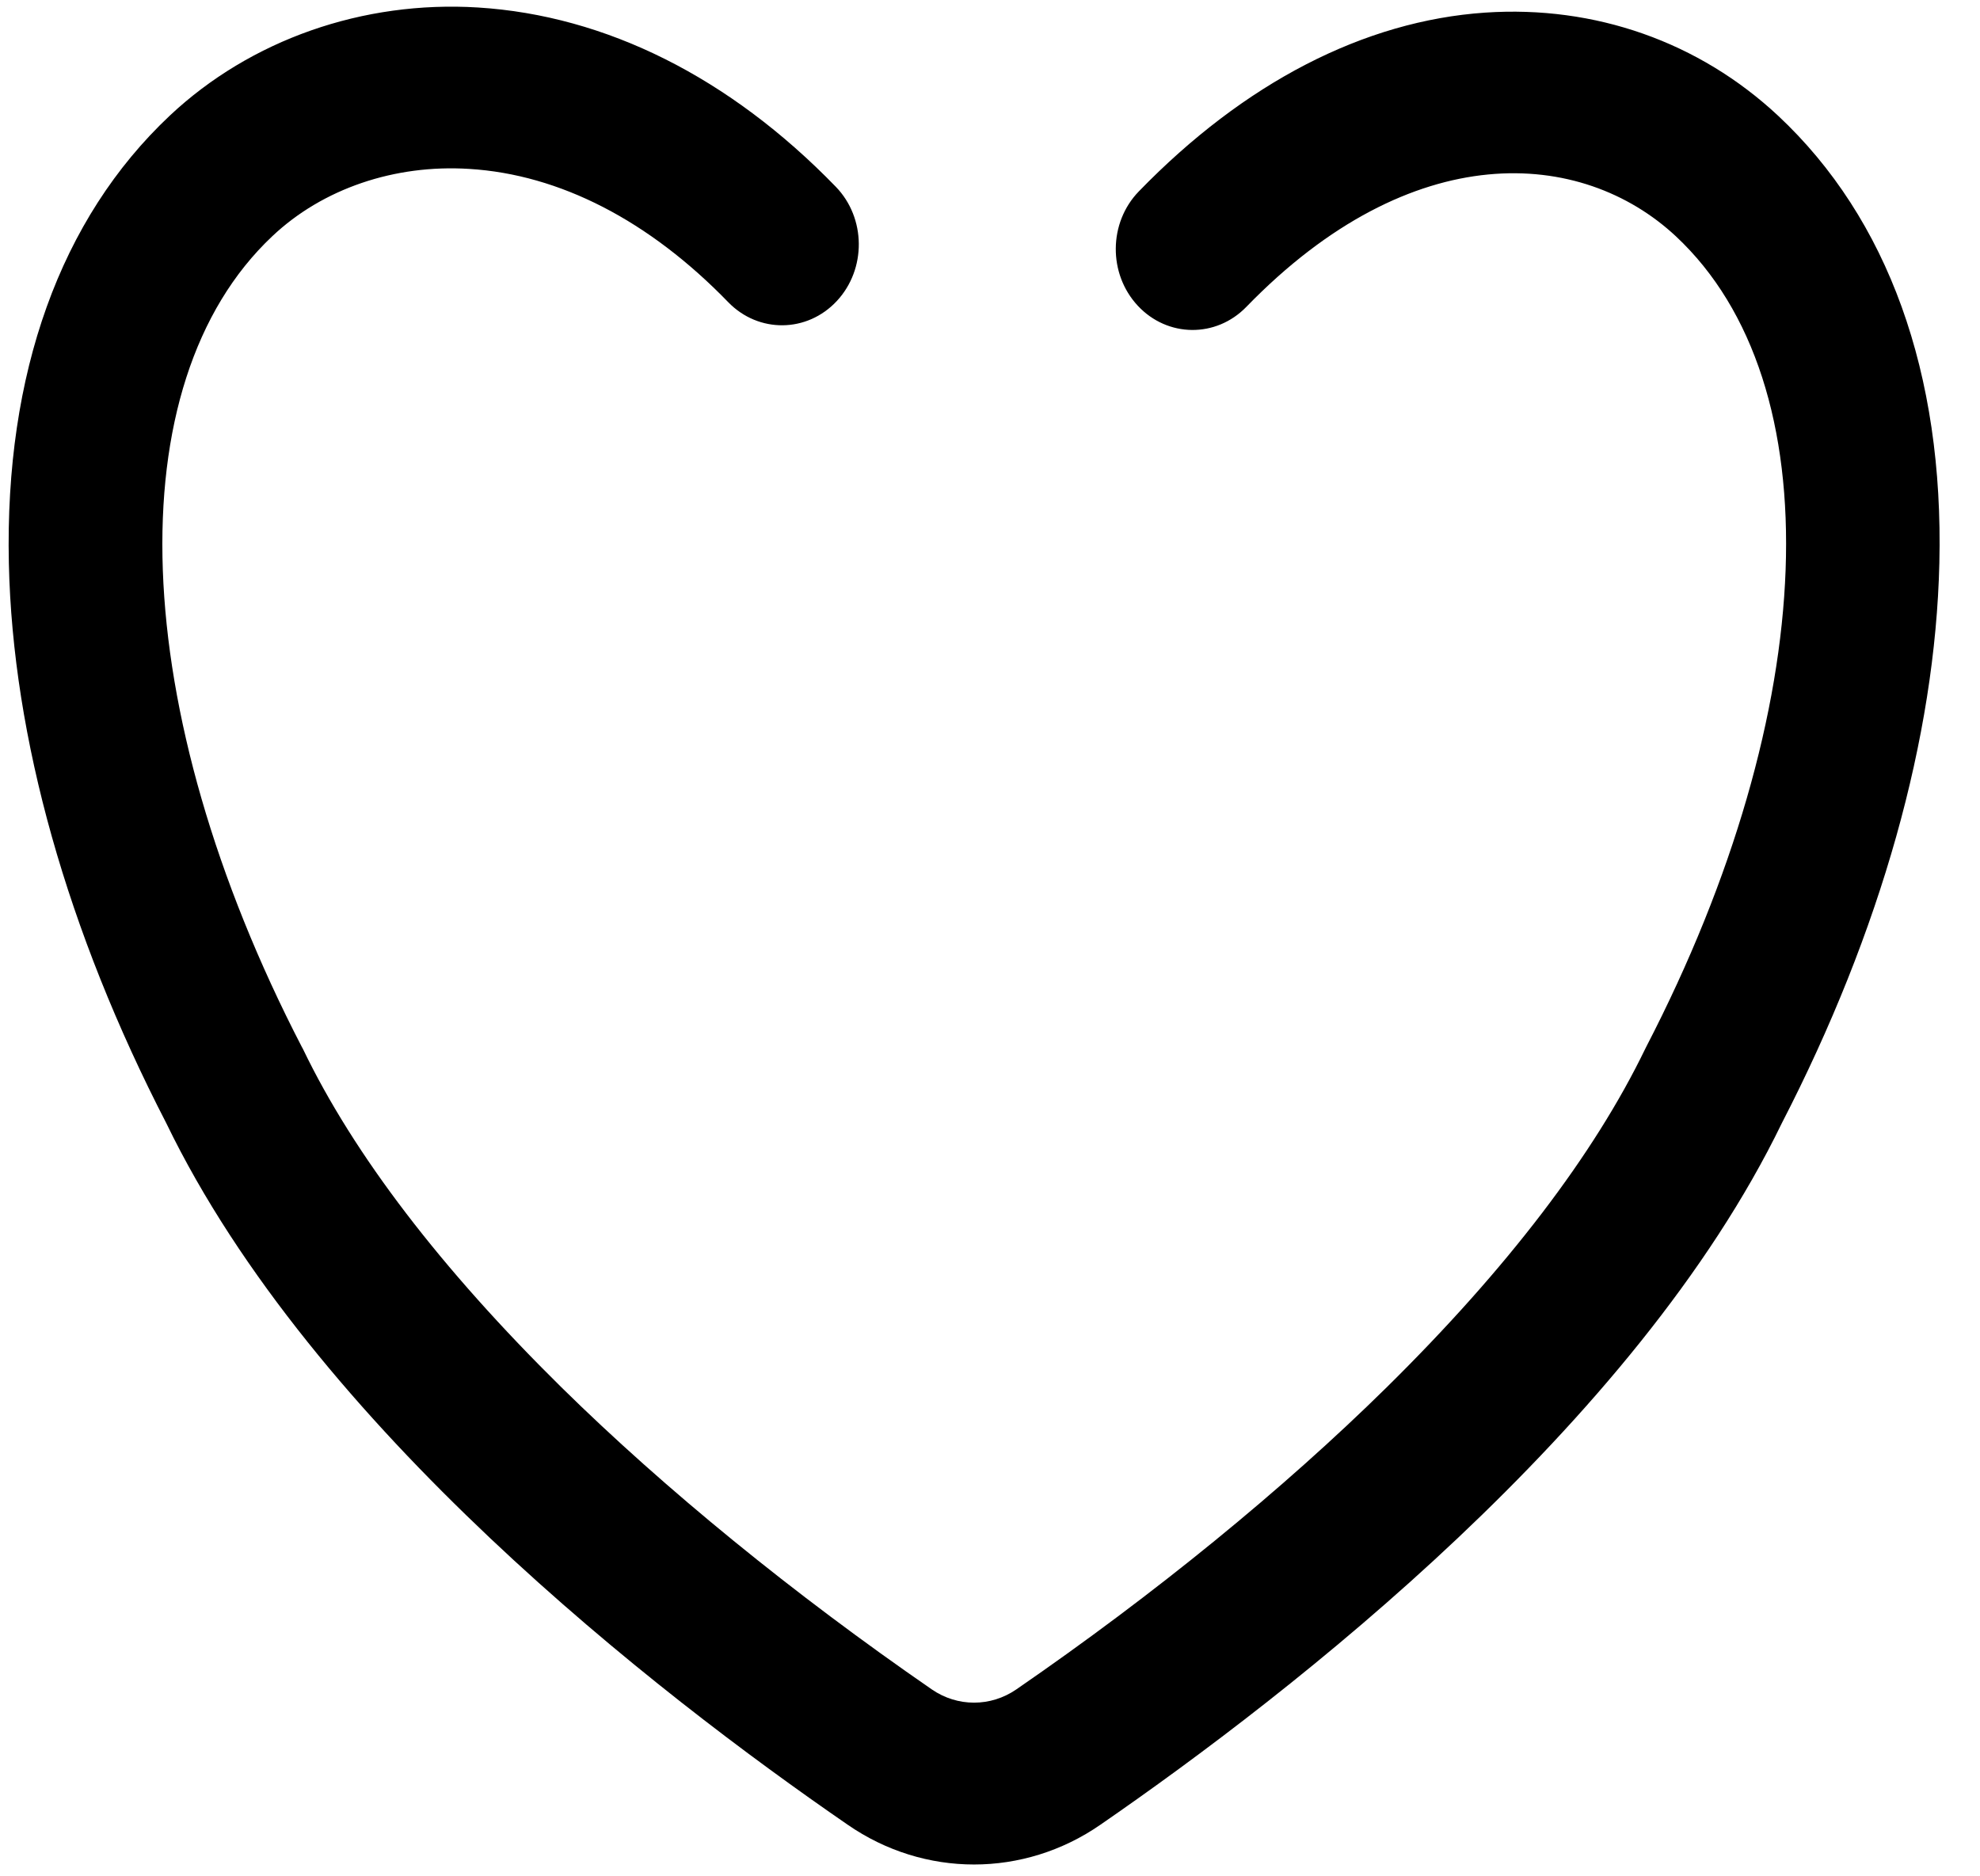
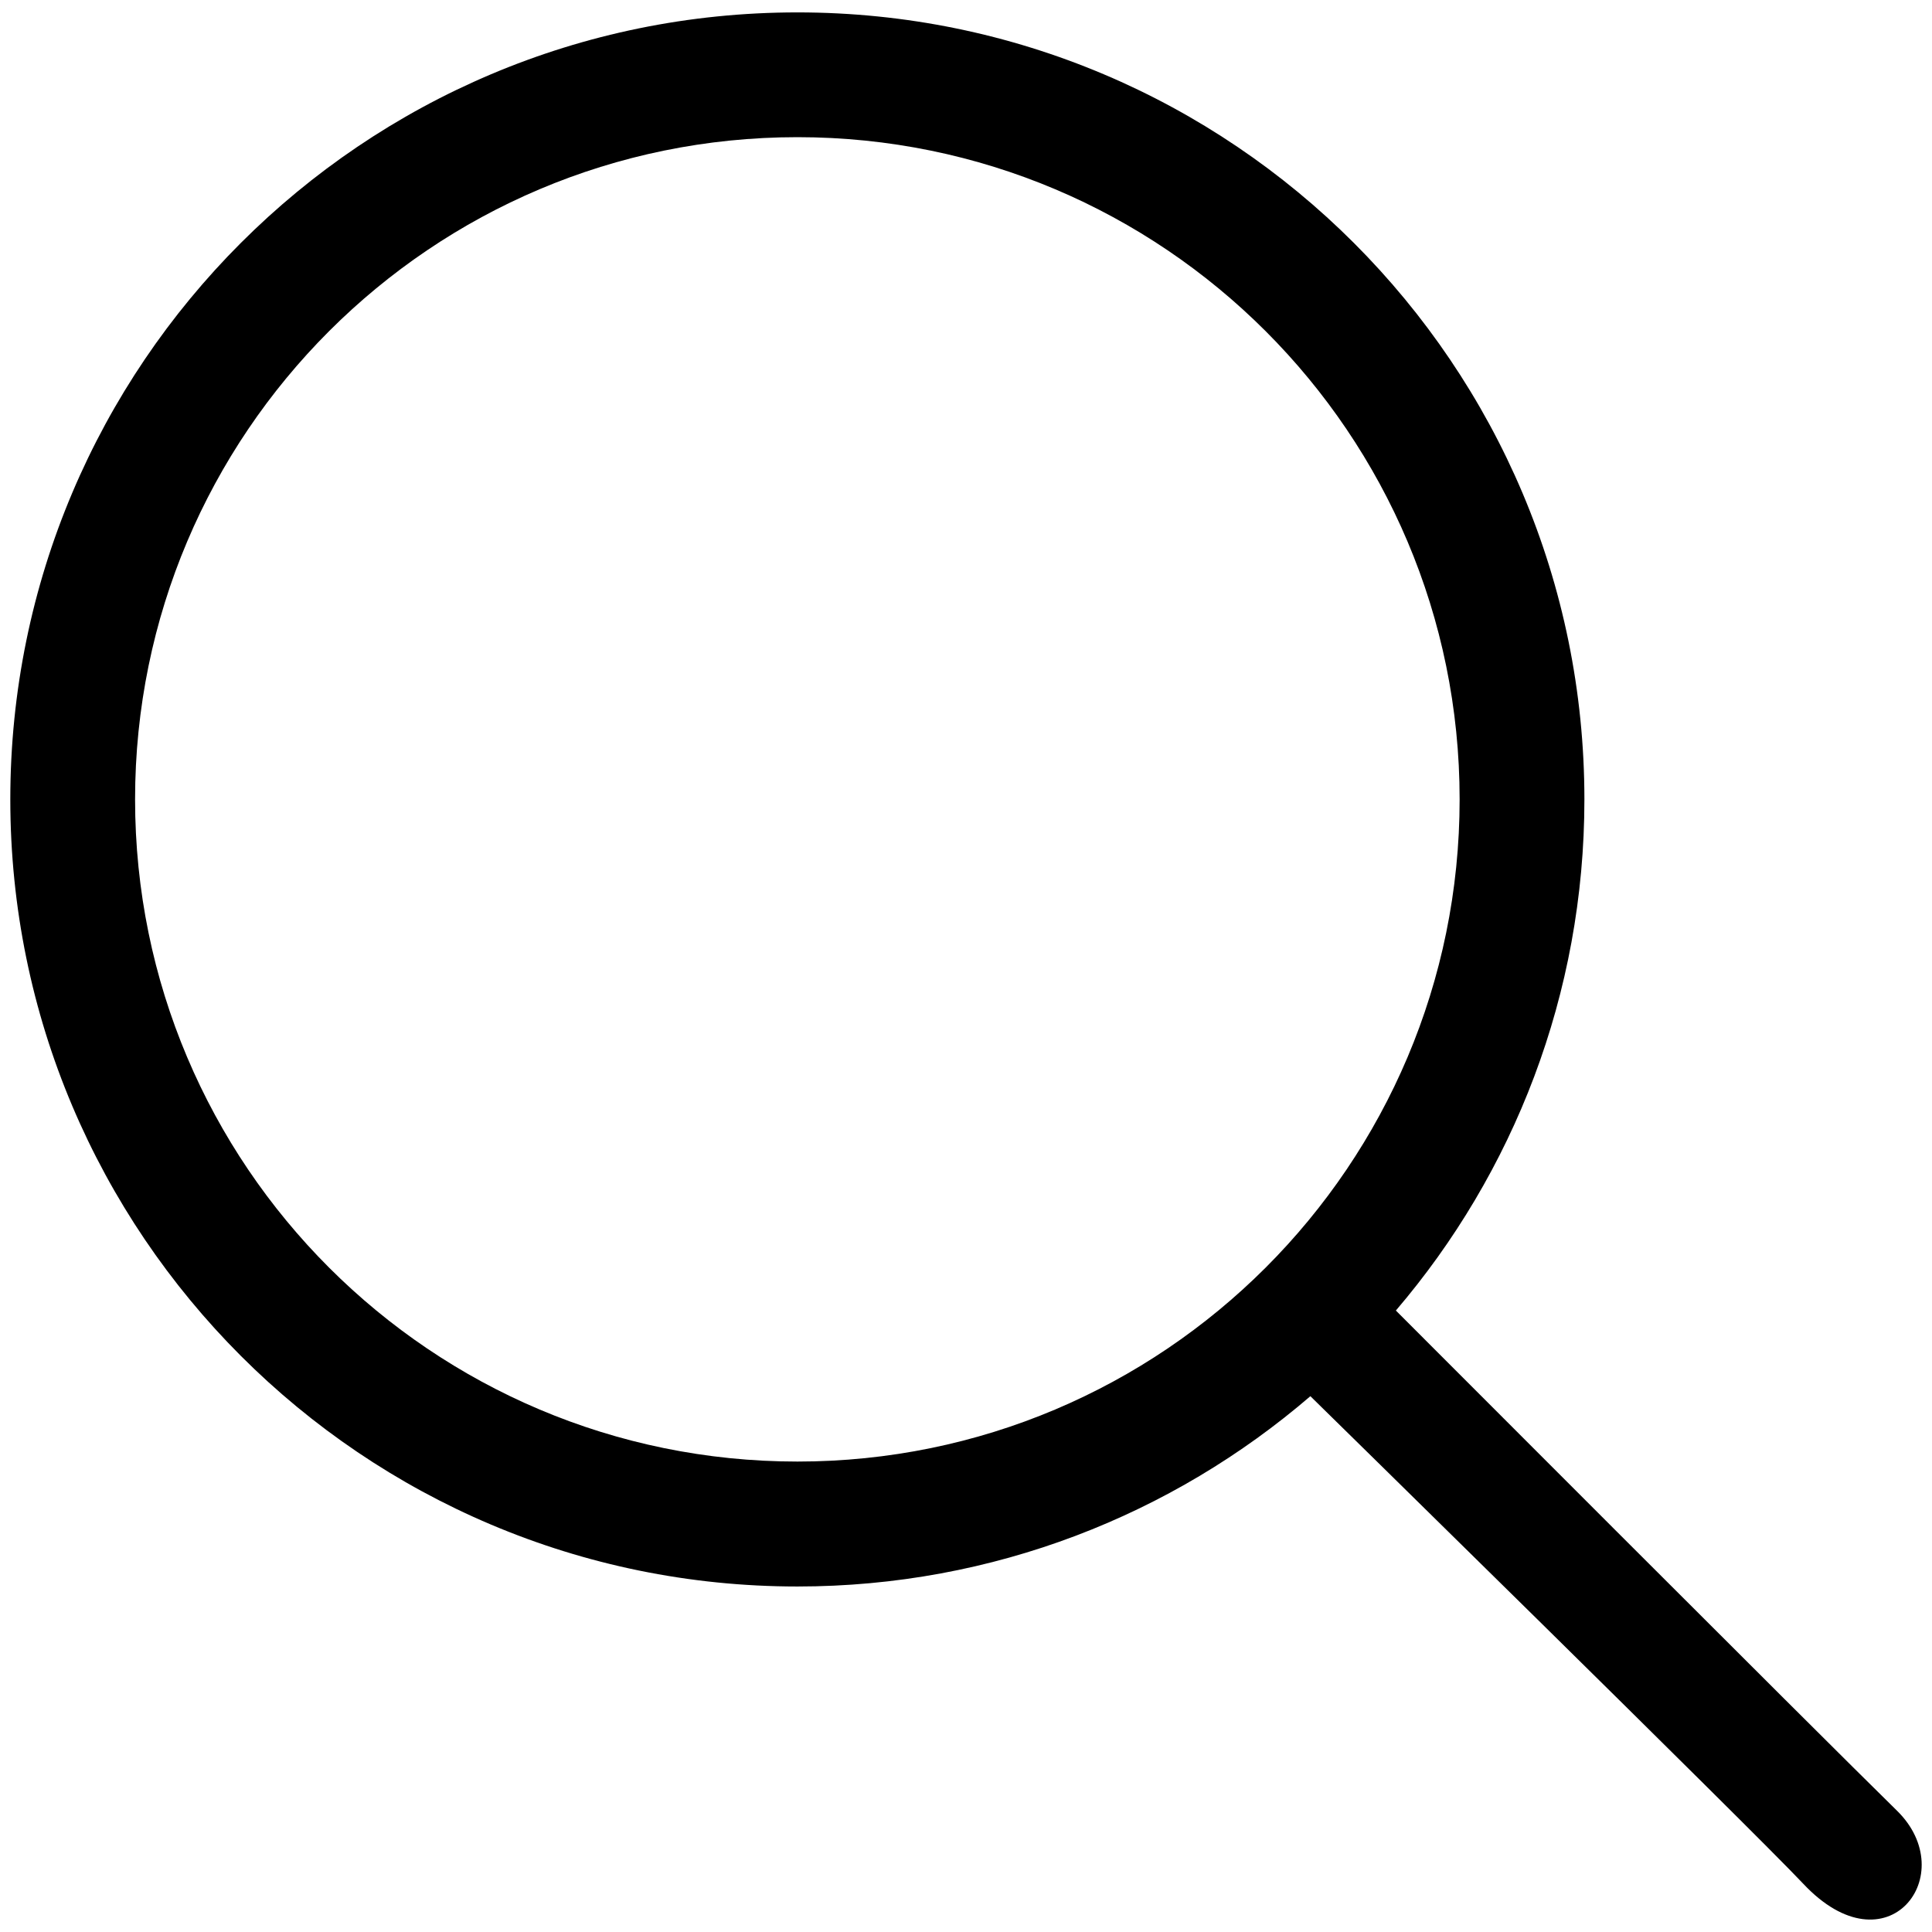
- <svg xmlns="http://www.w3.org/2000/svg" version="1.1" width="19px" height="18px">
-   <g transform="matrix(1 0 0 1 -299 -3800 )">
-     <path d="M 18.61 5.404  C 18.653 3.583  18.118 2.098  17.063 1.111  C 16.304 0.402  15.305 0.05  14.252 0.121  C 13.09 0.2  11.94 0.794  10.928 1.837  C 10.637 2.137  10.633 2.628  10.918 2.934  C 11.203 3.24  11.669 3.245  11.96 2.945  C 13.552 1.304  15.178 1.424  16.082 2.268  C 17.59 3.678  17.476 6.804  15.797 10.047  L 15.787 10.067  C 15.296 11.082  14.462 12.175  13.306 13.315  C 12.31 14.296  11.081 15.299  9.752 16.214  C 9.506 16.383  9.188 16.383  8.942 16.214  C 7.613 15.297  6.383 14.294  5.388 13.315  C 4.232 12.175  3.395 11.082  2.907 10.067  L 2.896 10.047  C 1.221 6.81  1.109 3.682  2.614 2.266  C 3.096 1.811  3.786 1.576  4.502 1.621  C 5.37 1.674  6.228 2.116  6.988 2.9  C 7.279 3.2  7.745 3.195  8.03 2.889  C 8.315 2.583  8.311 2.092  8.02 1.792  C 7.002 0.742  5.815 0.149  4.588 0.072  C 3.483 0.003  2.404 0.382  1.63 1.109  C 0.578 2.098  0.045 3.585  0.085 5.407  C 0.122 7.08  0.645 8.938  1.596 10.78  C 3.002 13.686  6.294 16.246  8.134 17.512  C 8.502 17.767  8.925 17.894  9.347 17.894  C 9.768 17.894  10.192 17.767  10.56 17.512  C 12.398 16.244  15.689 13.686  17.098 10.78  C 18.048 8.938  18.571 7.08  18.61 5.404  Z " fill-rule="nonzero" fill="#000000" stroke="none" transform="matrix(1 0 0 1 299 3800 )" />
+ <svg xmlns="http://www.w3.org/2000/svg" version="1.1" width="12px" height="12px">
+   <g transform="matrix(1 0 0 1 -24 -43 )">
+     <path d="M 9.841 4.965  C 9.841 6.177  9.4 7.286  8.67 8.14  C 8.67 8.14  11.29 10.764  11.782 11.246  C 12.187 11.642  11.723 12.257  11.2 11.7  C 10.885 11.365  8.139 8.672  8.139 8.672  C 7.283 9.408  6.17 9.854  4.953 9.854  C 2.253 9.854  0.064 7.664  0.064 4.965  C 0.064 2.266  2.253 0.077  4.953 0.077  C 7.652 0.077  9.841 2.266  9.841 4.965  Z M 9.066 4.965  C 9.066 2.694  7.224 0.852  4.953 0.852  C 2.681 0.852  0.839 2.694  0.839 4.965  C 0.839 7.237  2.681 9.078  4.953 9.078  C 7.224 9.078  9.066 7.237  9.066 4.965  Z " fill-rule="nonzero" fill="#000000" stroke="none" transform="matrix(1 0 0 1 24 43 )" />
  </g>
</svg>
